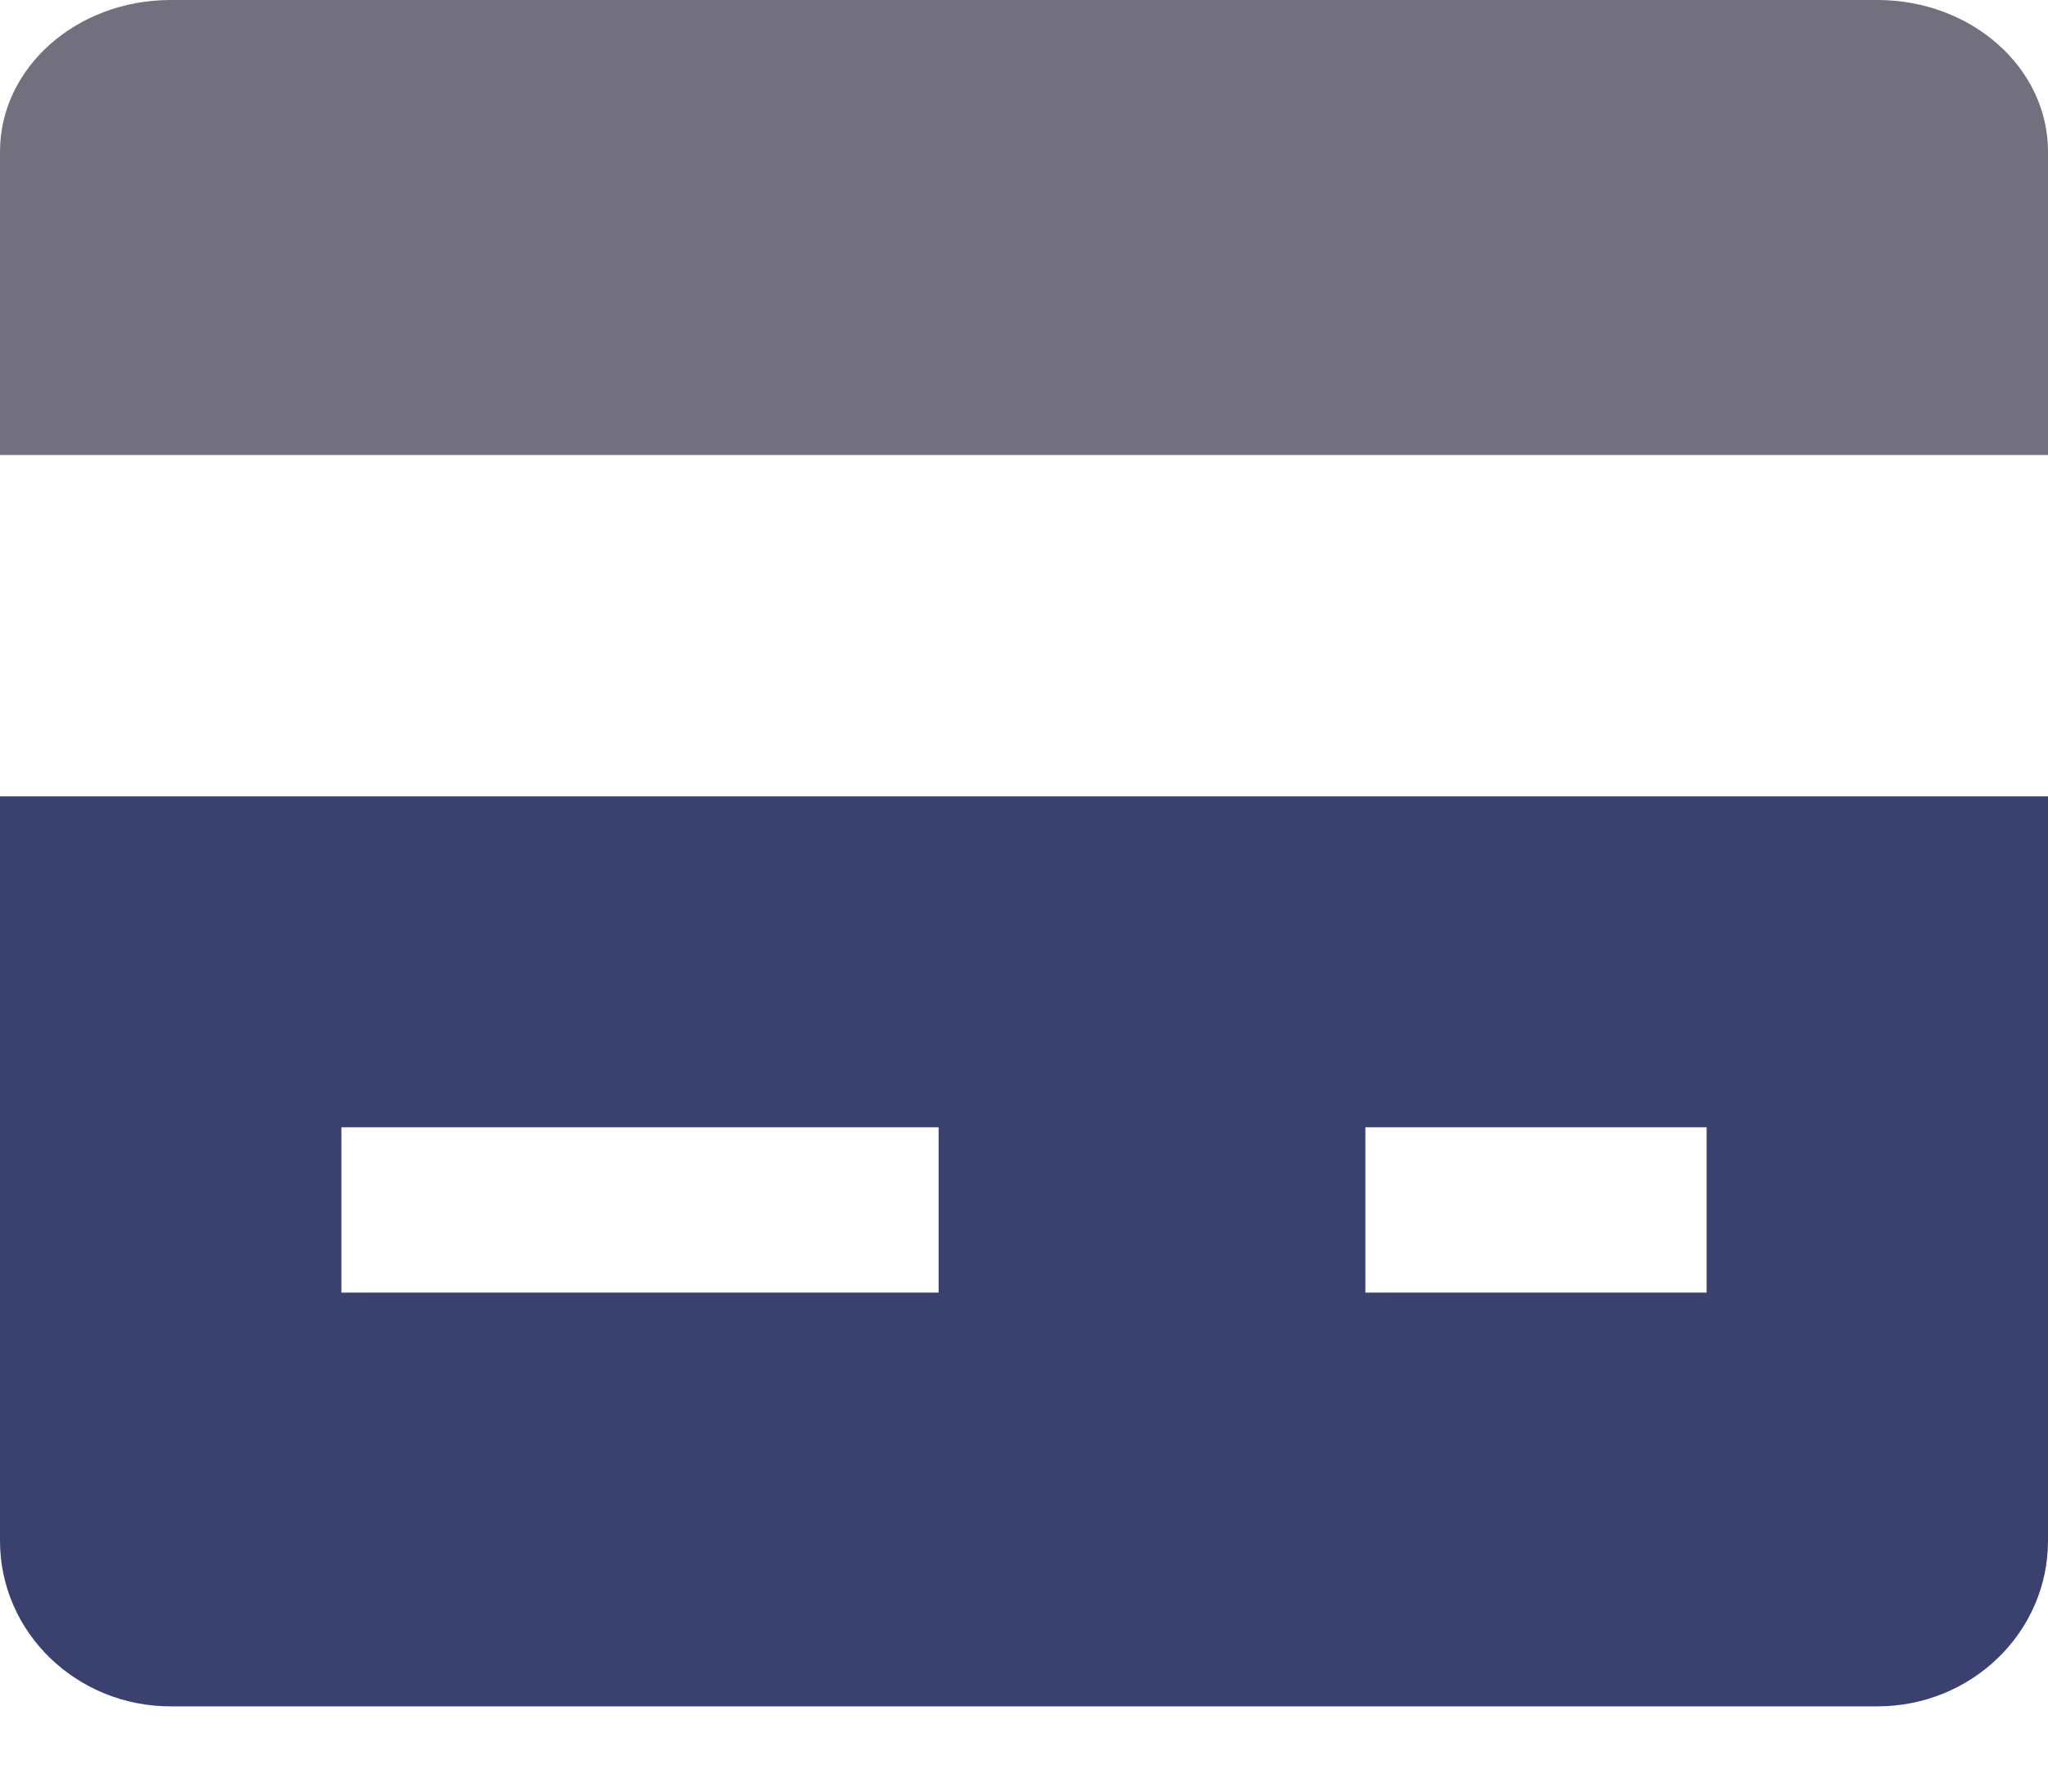
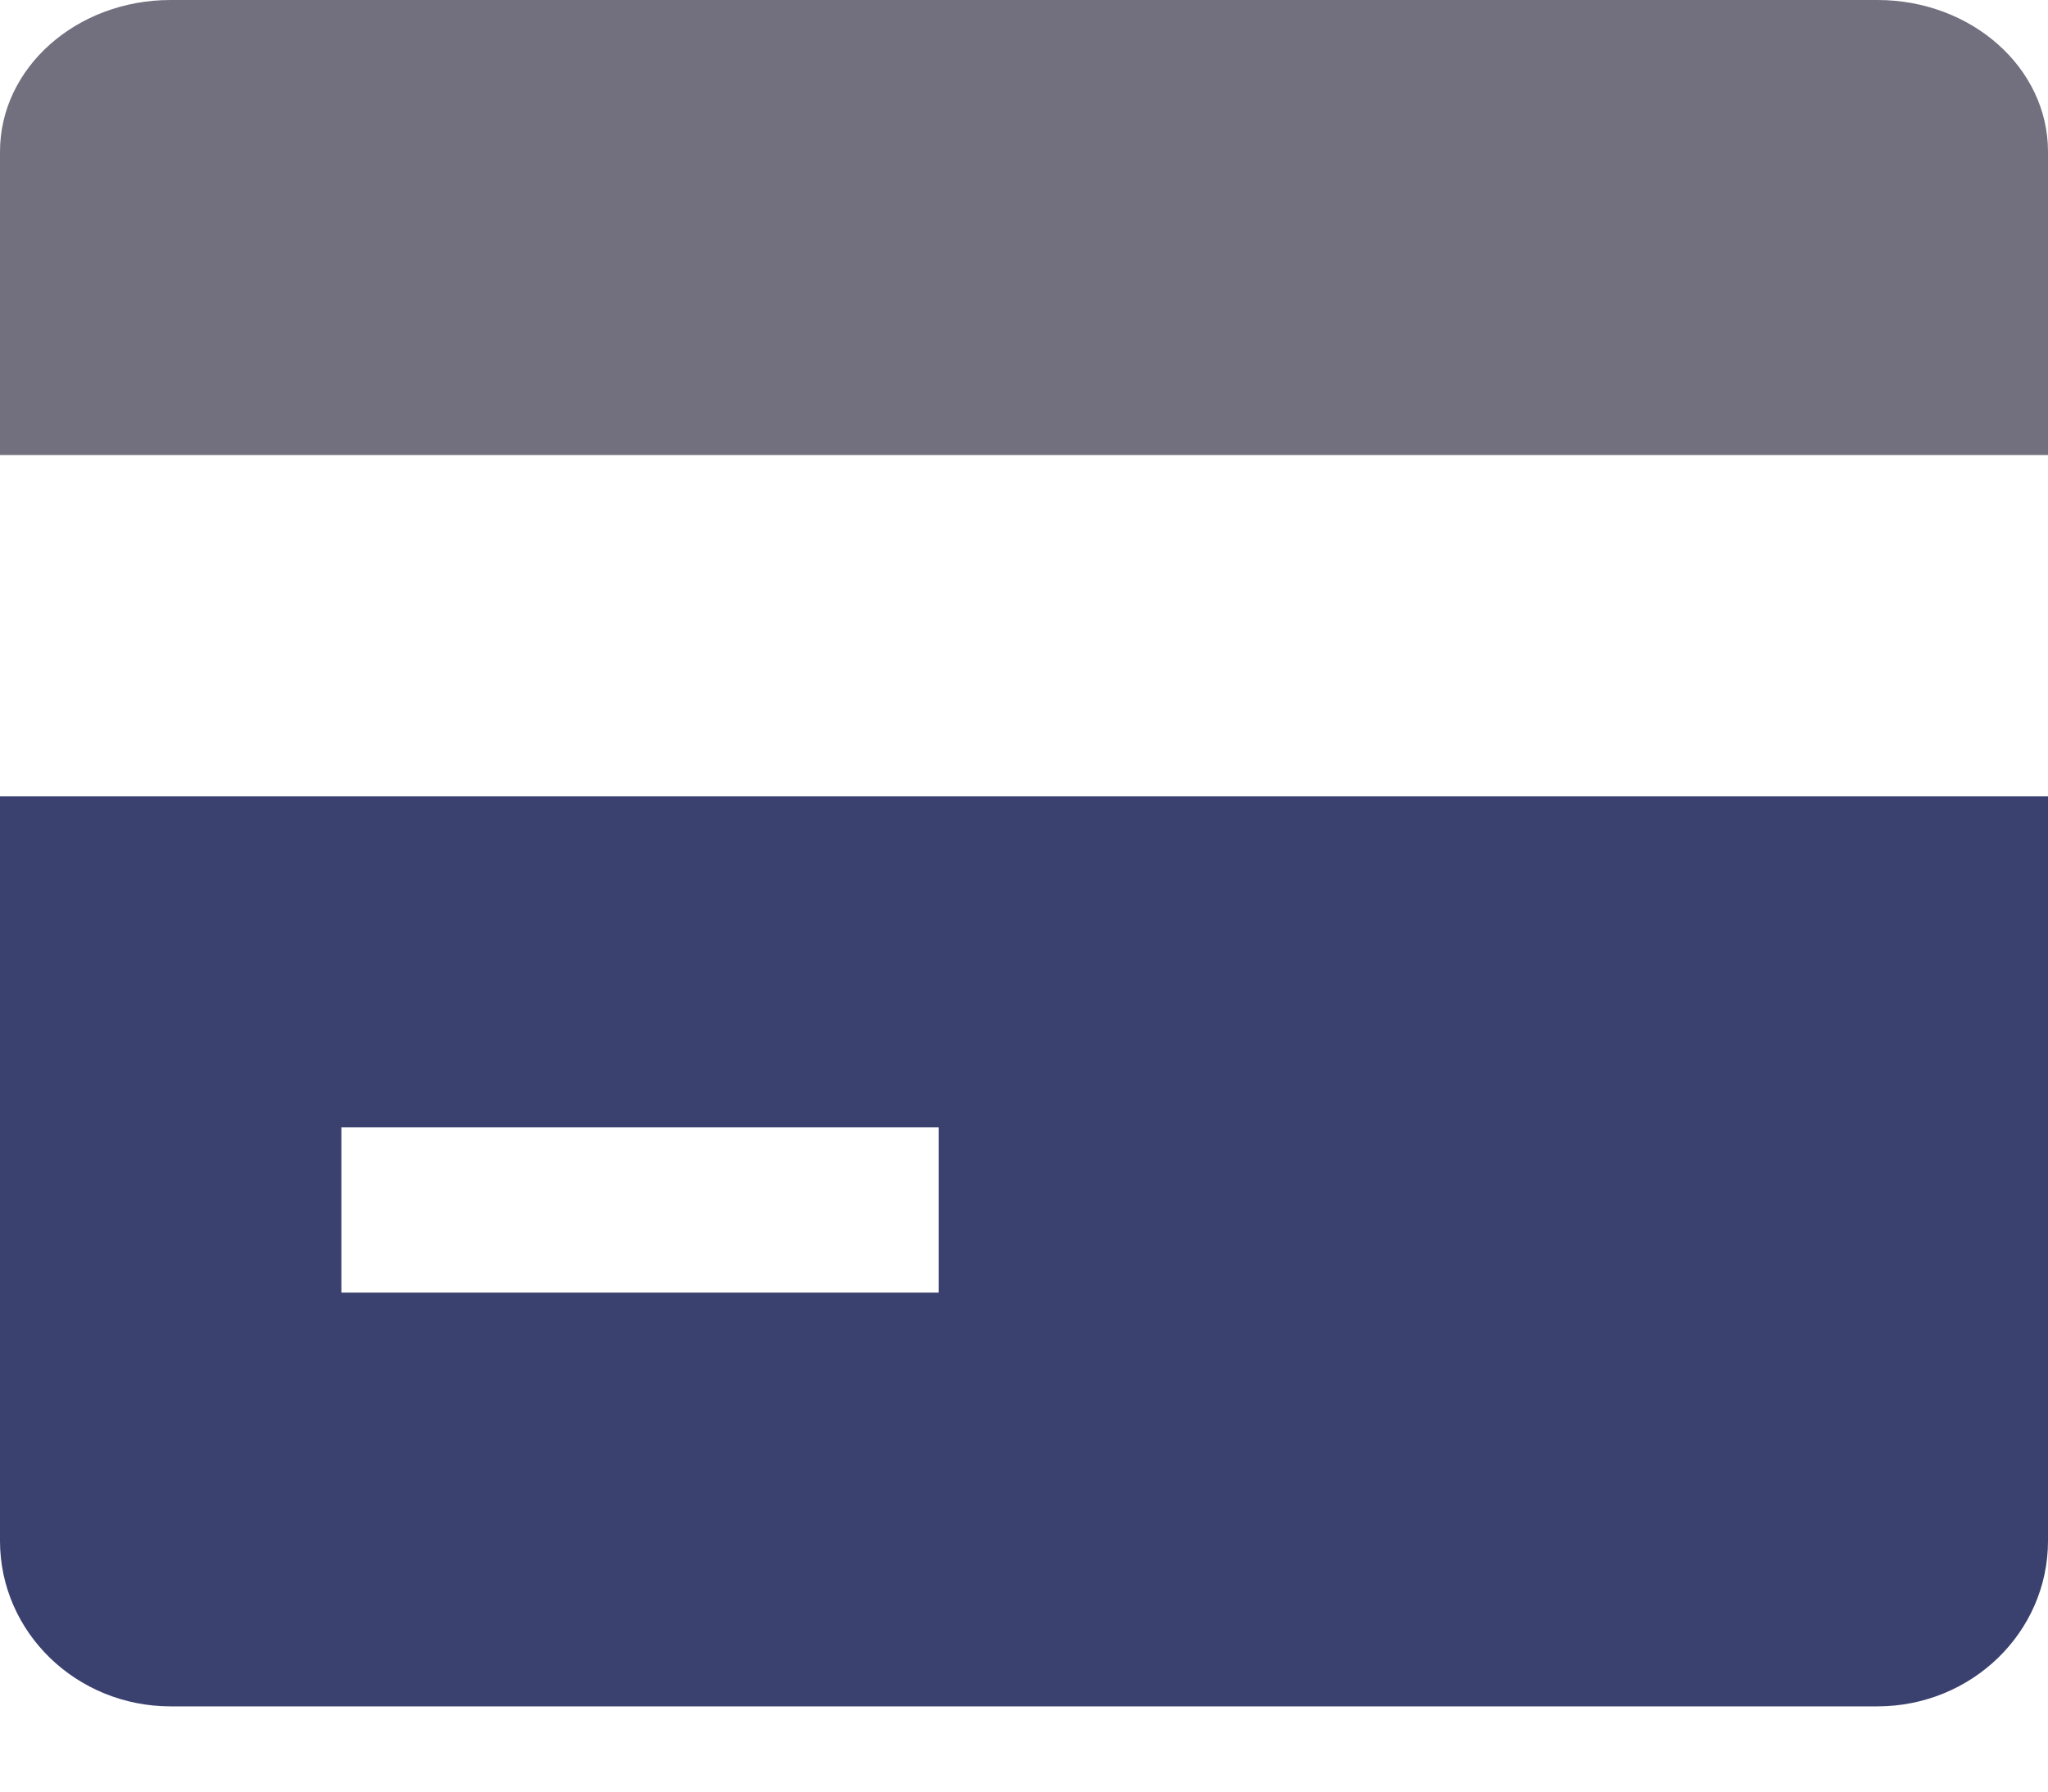
<svg xmlns="http://www.w3.org/2000/svg" width="16" height="14" viewBox="0 0 16 14" fill="none">
  <path opacity="0.594" d="M16 3.556V1.185C16 0.53 15.403 0 14.667 0H1.333C0.597 0 0 0.53 0 1.185V3.556H16Z" fill="#130F26" />
-   <path fill-rule="evenodd" clipRule="evenodd" d="M0 6.223V12.041C0 12.755 0.597 13.334 1.333 13.334H14.667C15.403 13.334 16 12.755 16 12.041V6.223H0ZM7.333 10.101H2.667V8.809H7.333V10.101ZM10.667 10.101H13.333V8.809H10.667V10.101Z" fill="#3A416F" />
+   <path fillRule="evenodd" clipRule="evenodd" d="M0 6.223V12.041C0 12.755 0.597 13.334 1.333 13.334H14.667C15.403 13.334 16 12.755 16 12.041V6.223H0ZM7.333 10.101H2.667V8.809H7.333V10.101ZM10.667 10.101H13.333V8.809H10.667V10.101Z" fill="#3A416F" />
</svg>
